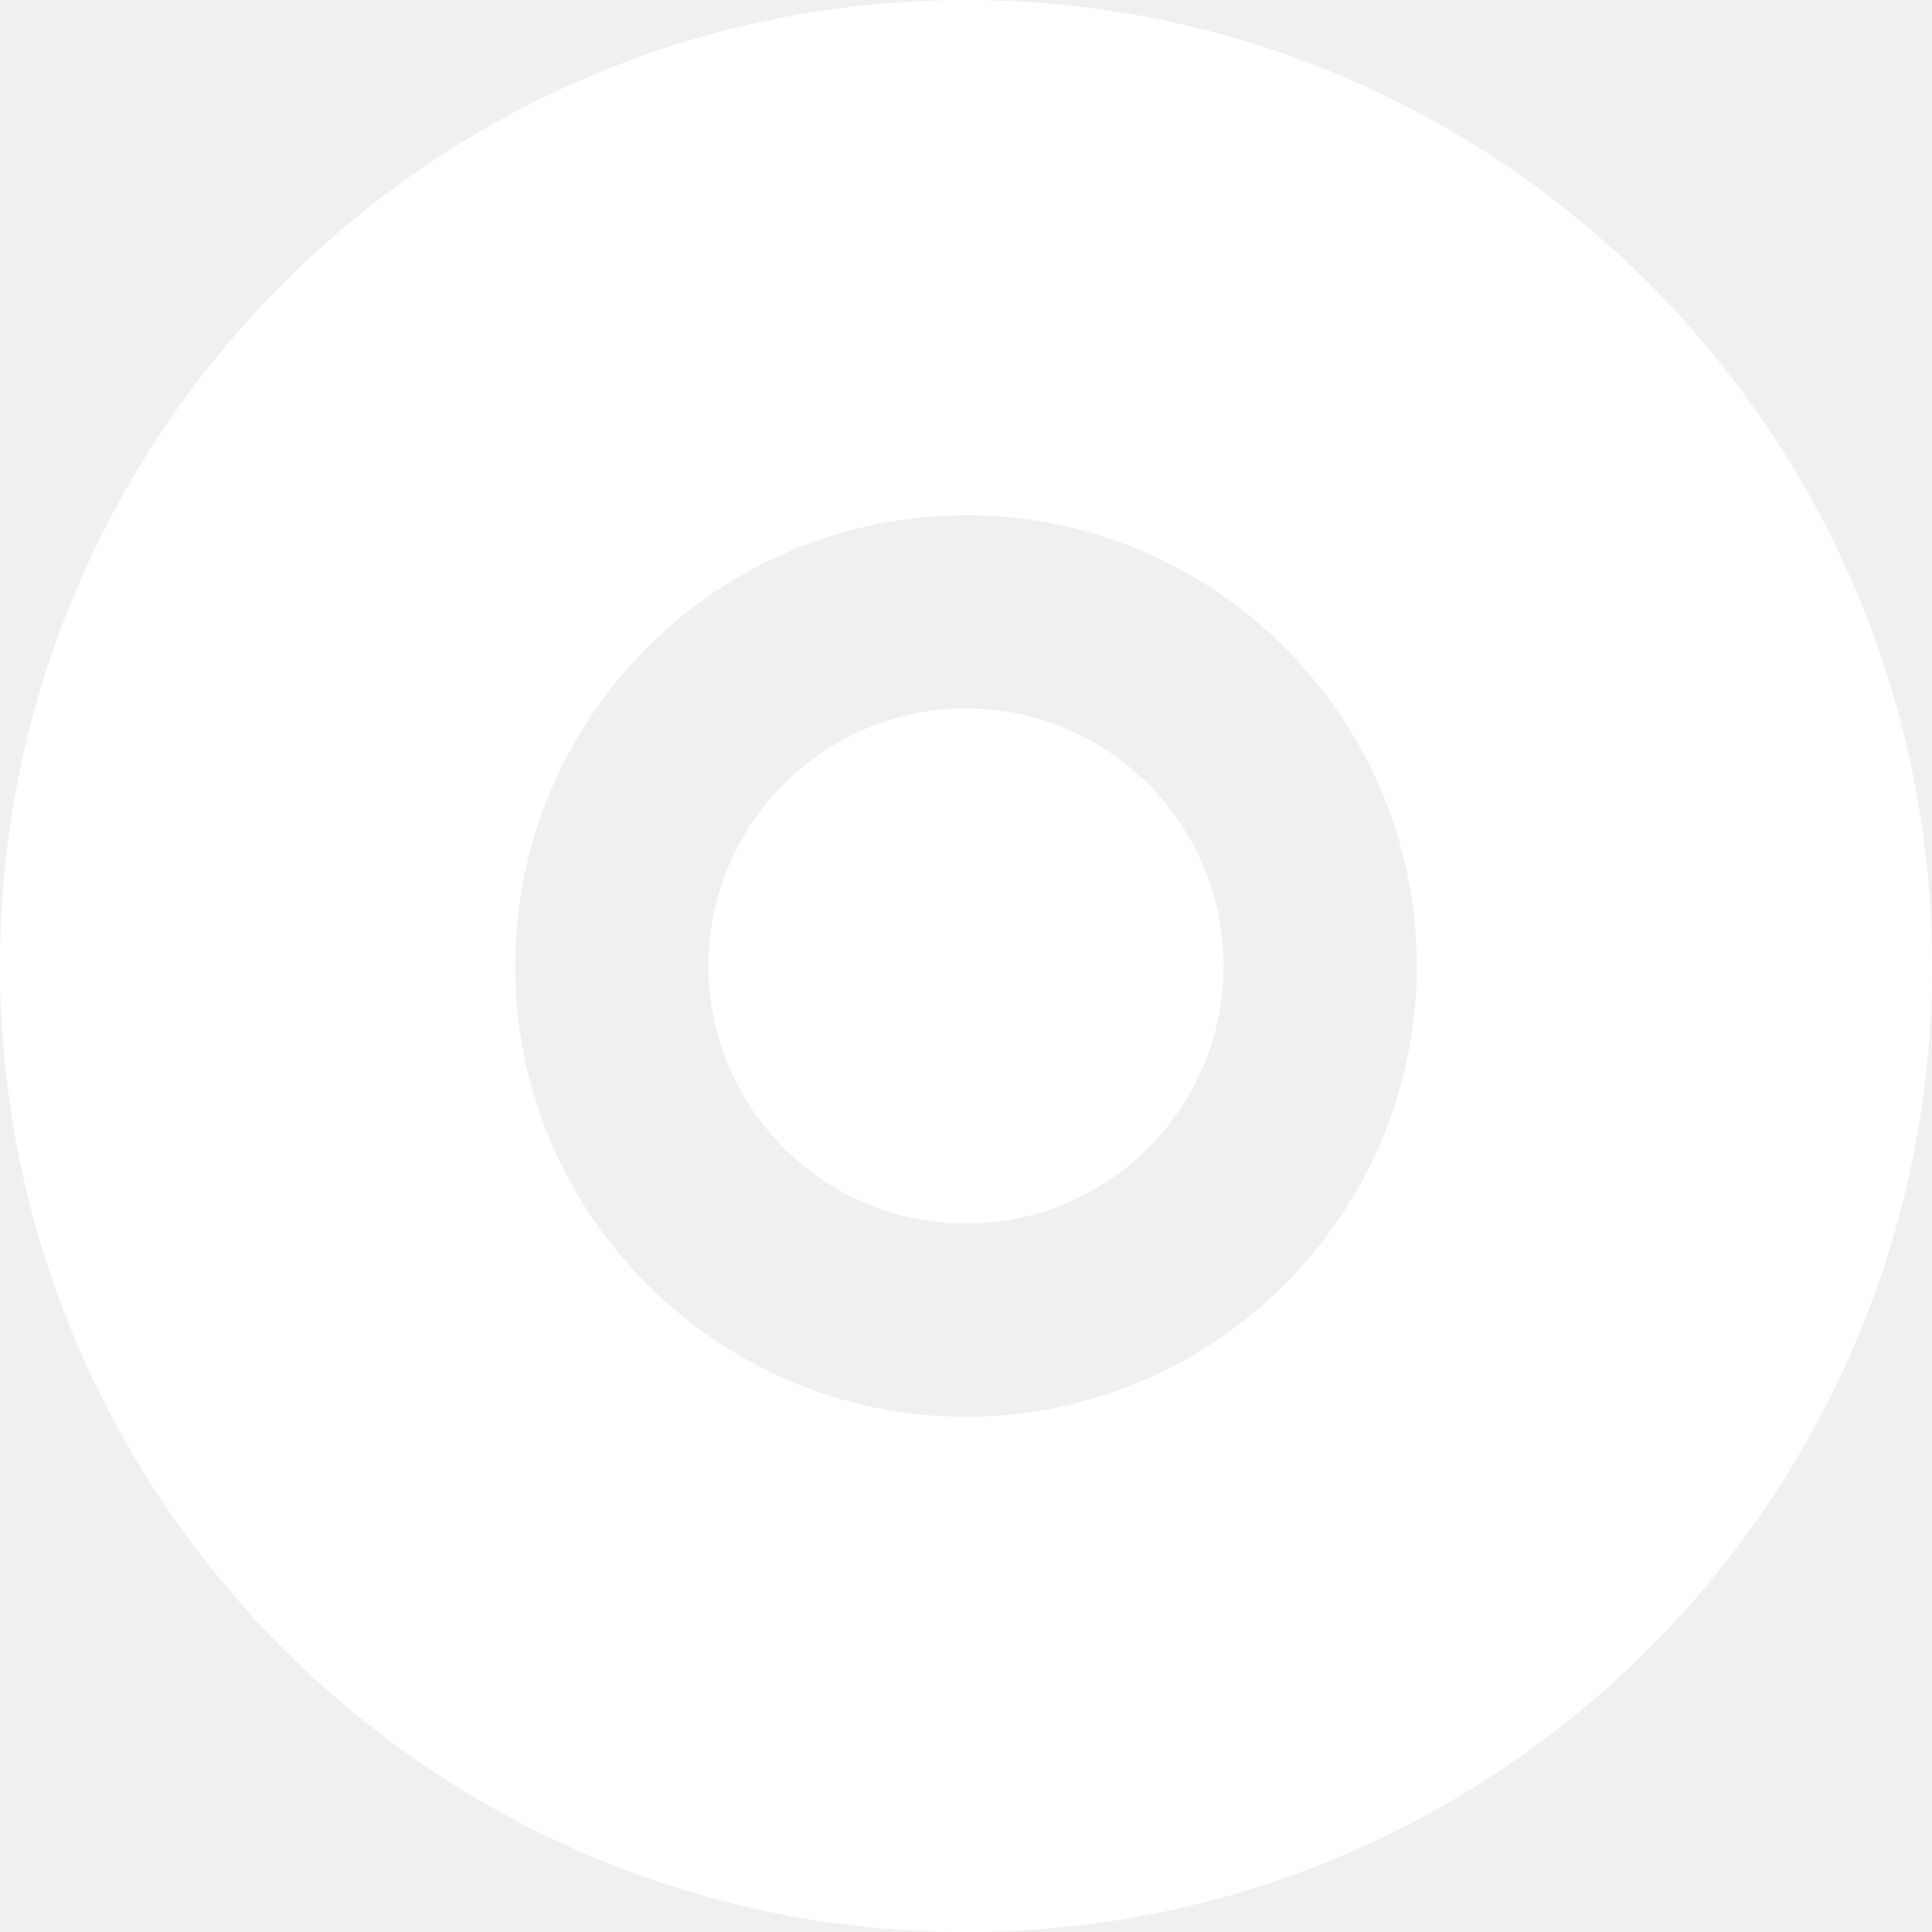
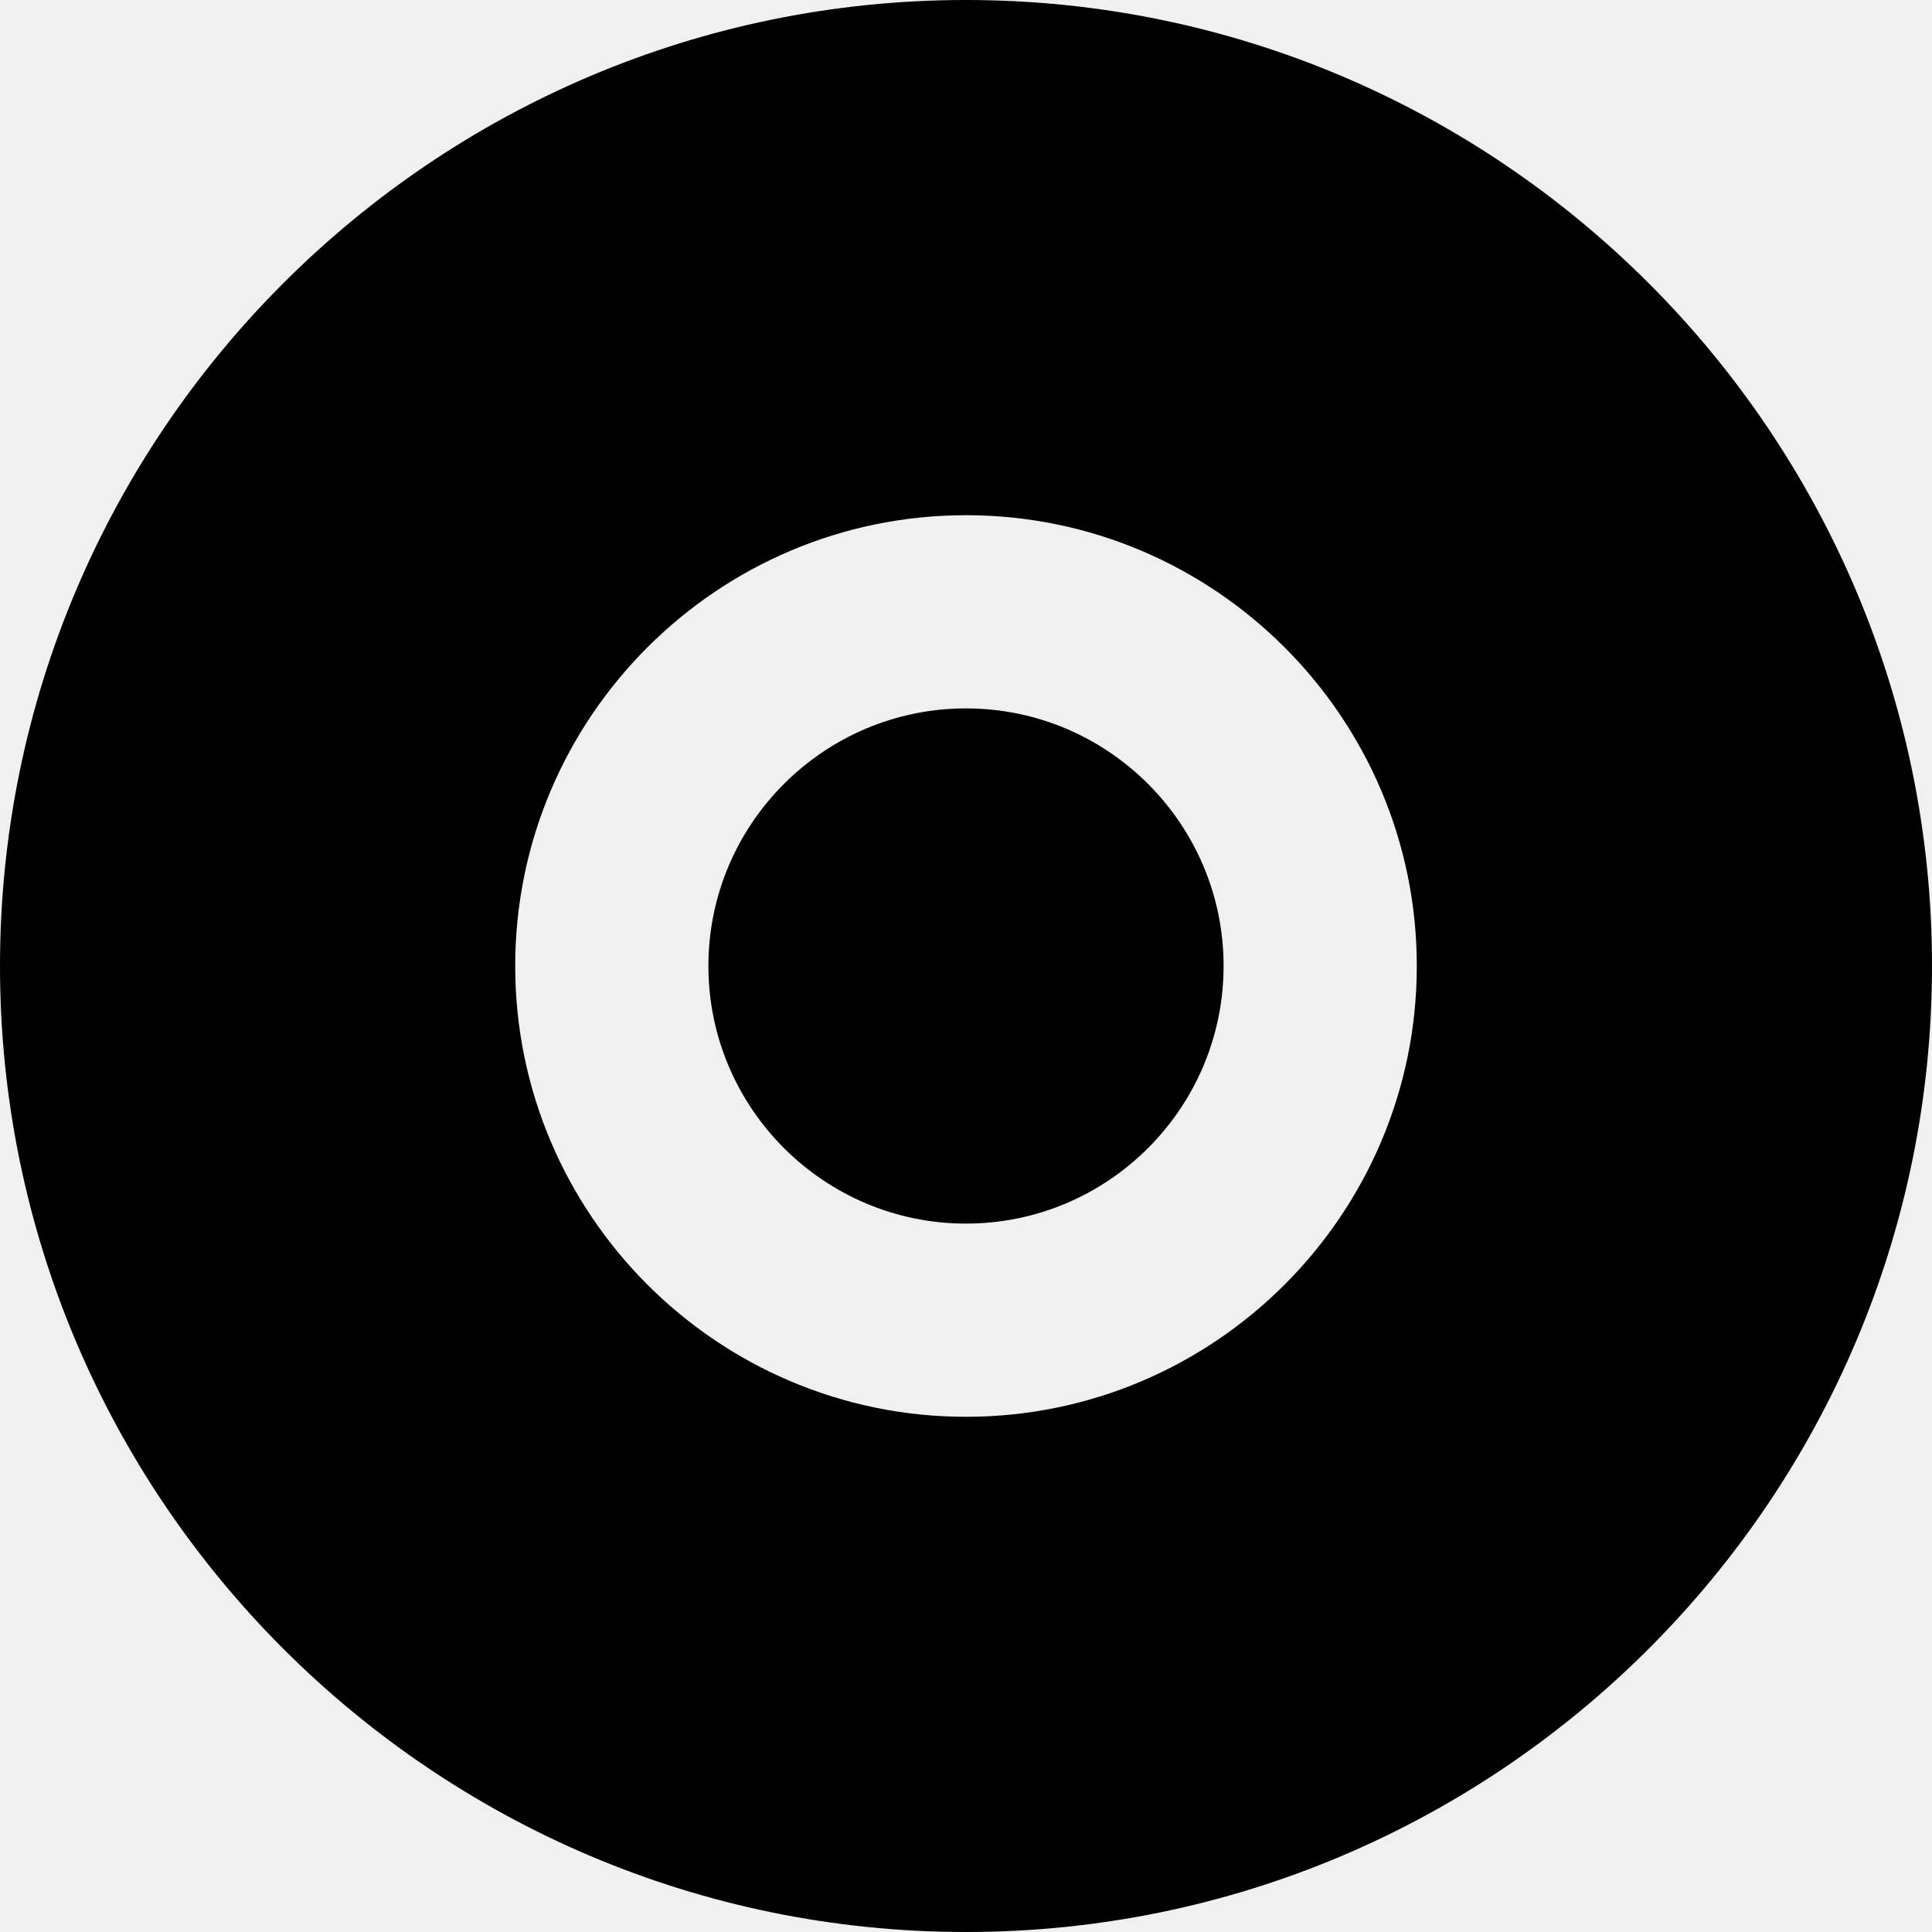
- <svg xmlns="http://www.w3.org/2000/svg" version="1.1" id="Capa_1" x="0px" y="0px" fill="white" viewBox="0 0 60 60" style="enable-background:new 0 0 60 60;" xml:space="preserve">
+ <svg xmlns="http://www.w3.org/2000/svg" version="1.1" id="media" x="0px" y="0px" fill="black" viewBox="0 0 60 60" style="enable-background:new 0 0 60 60;" xml:space="preserve">
  <g>
    <path d="M30,0C13.458,0,0,13.458,0,30s13.458,30,30,30s30-13.458,30-30S46.542,0,30,0z M30,44c-7.72,0-14-6.28-14-14s6.28-14,14-14   s14,6.28,14,14S37.72,44,30,44z" />
    <path d="M30,22c-4.411,0-8,3.589-8,8s3.589,8,8,8s8-3.589,8-8S34.411,22,30,22z" />
  </g>
  <g>
</g>
  <g>
</g>
  <g>
</g>
  <g>
</g>
  <g>
</g>
  <g>
</g>
  <g>
</g>
  <g>
</g>
  <g>
</g>
  <g>
</g>
  <g>
</g>
  <g>
</g>
  <g>
</g>
  <g>
</g>
  <g>
</g>
</svg>
